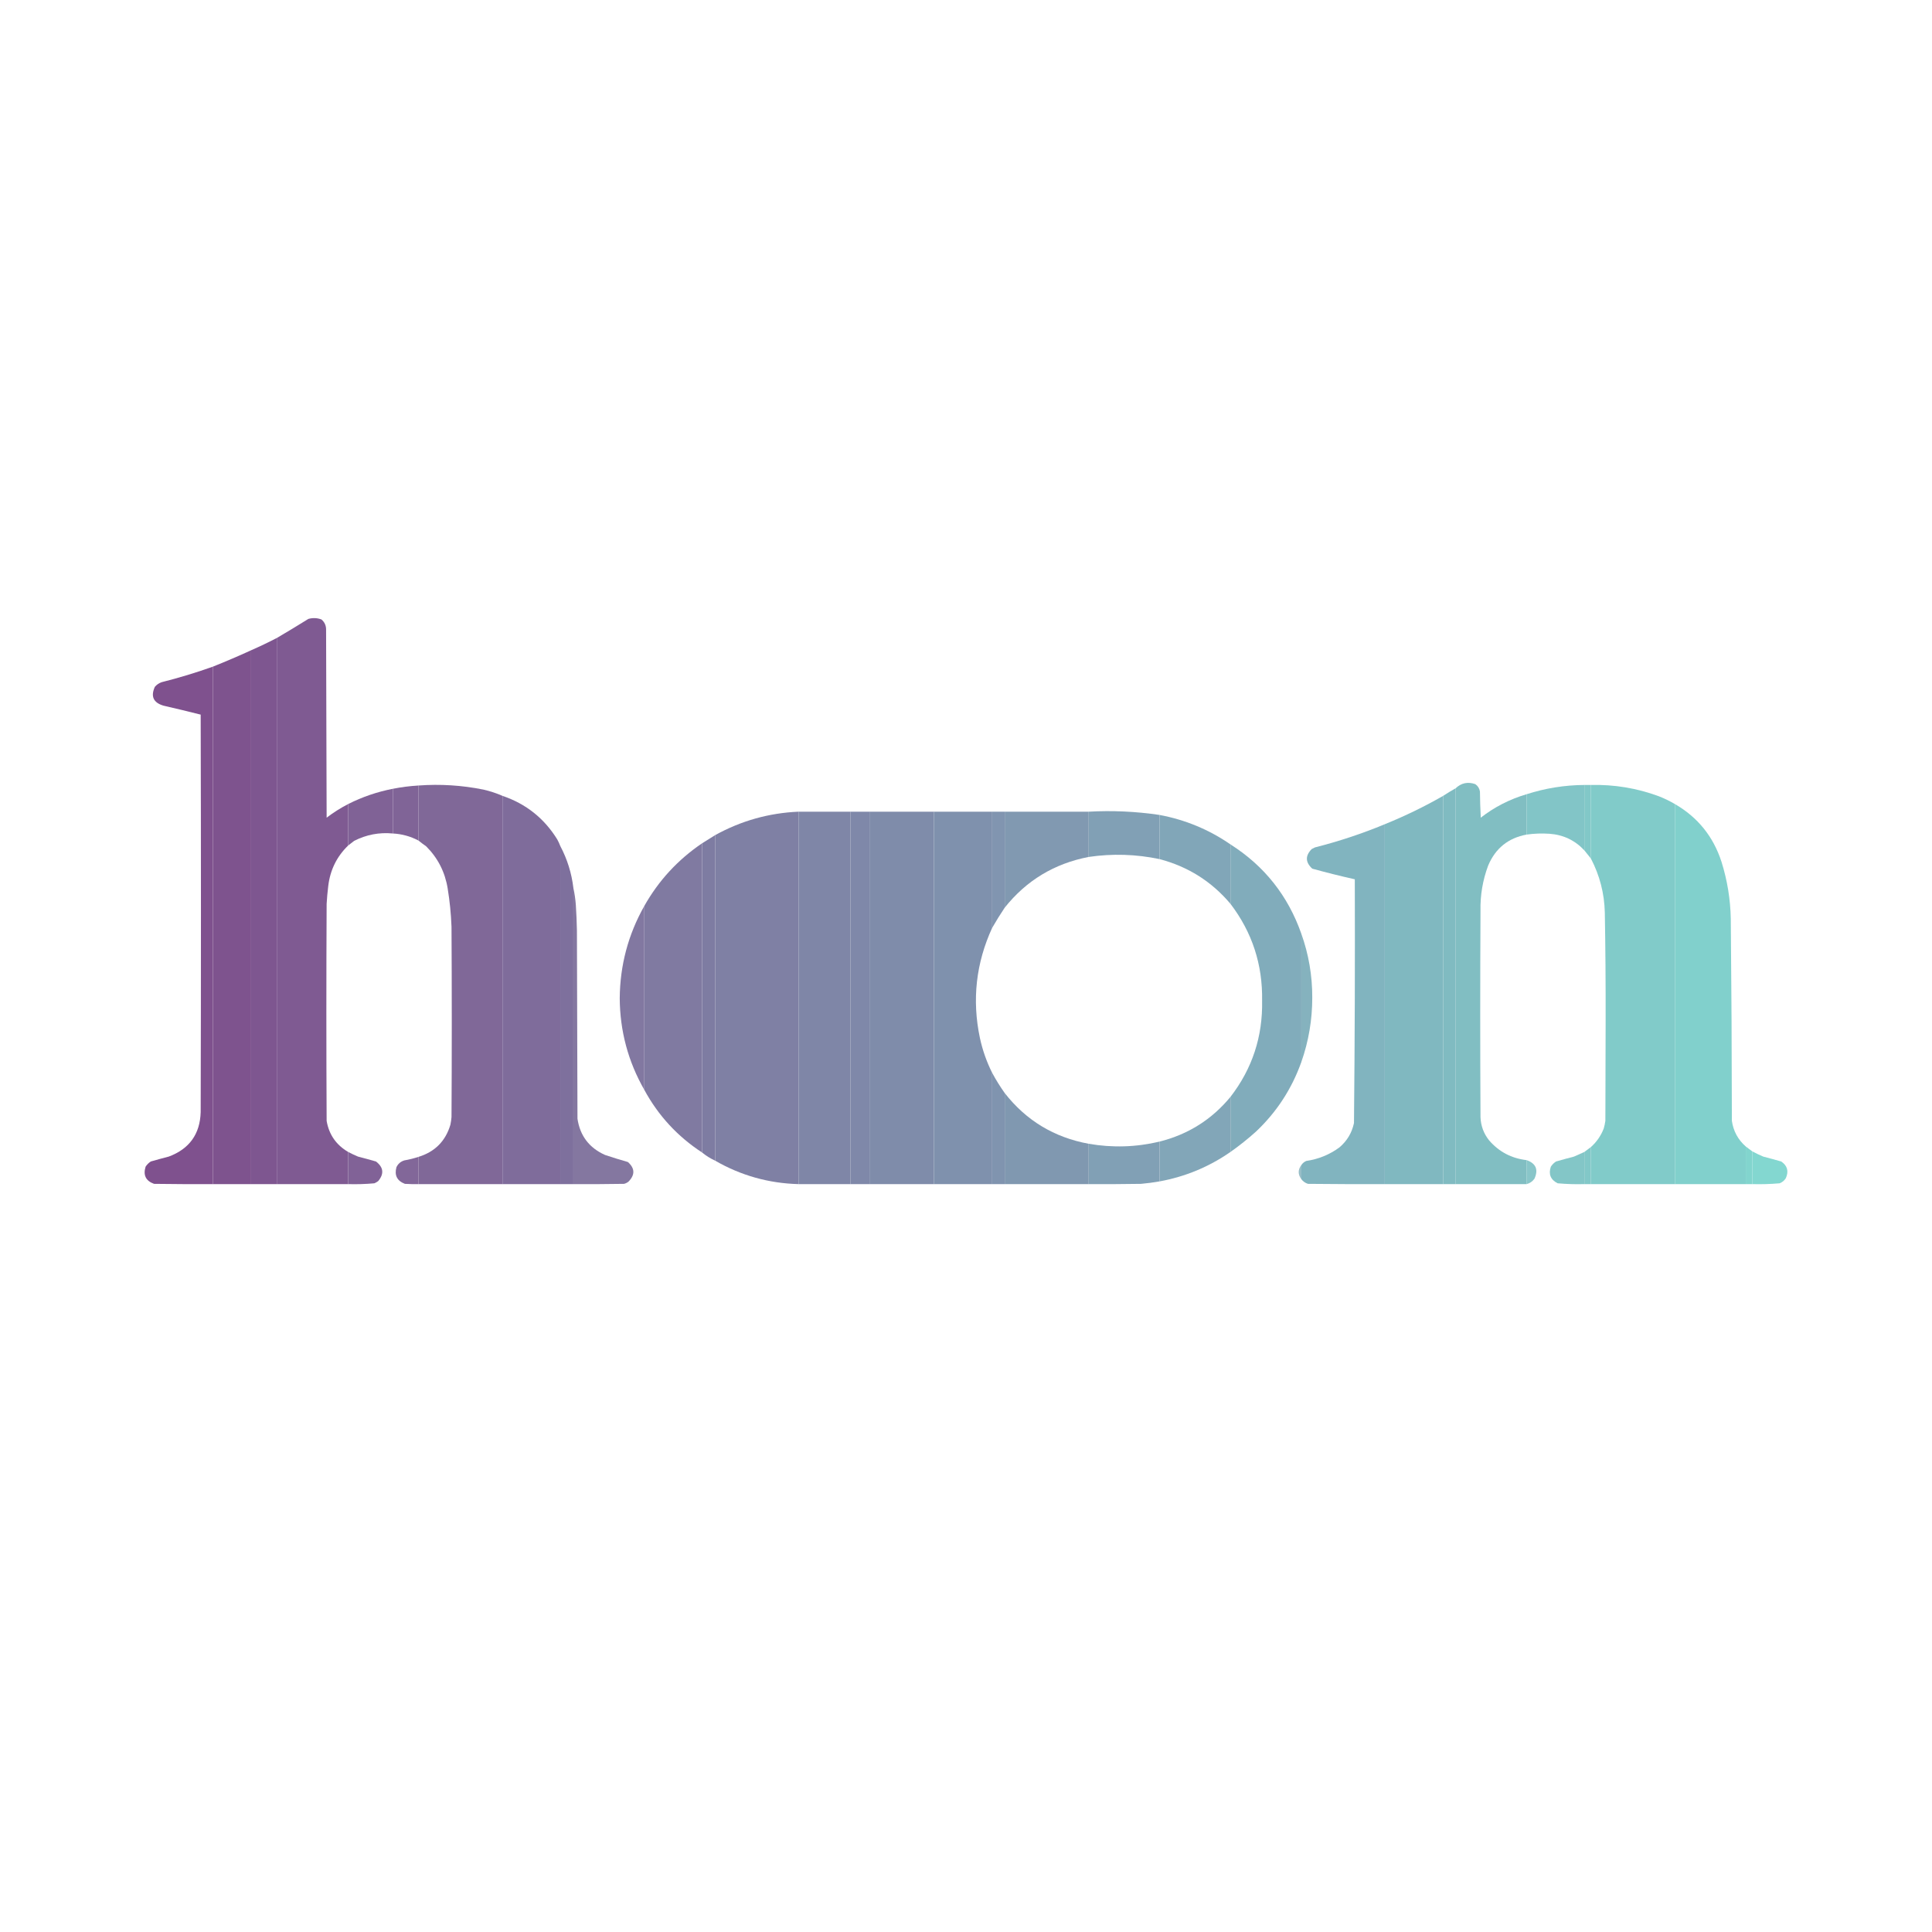
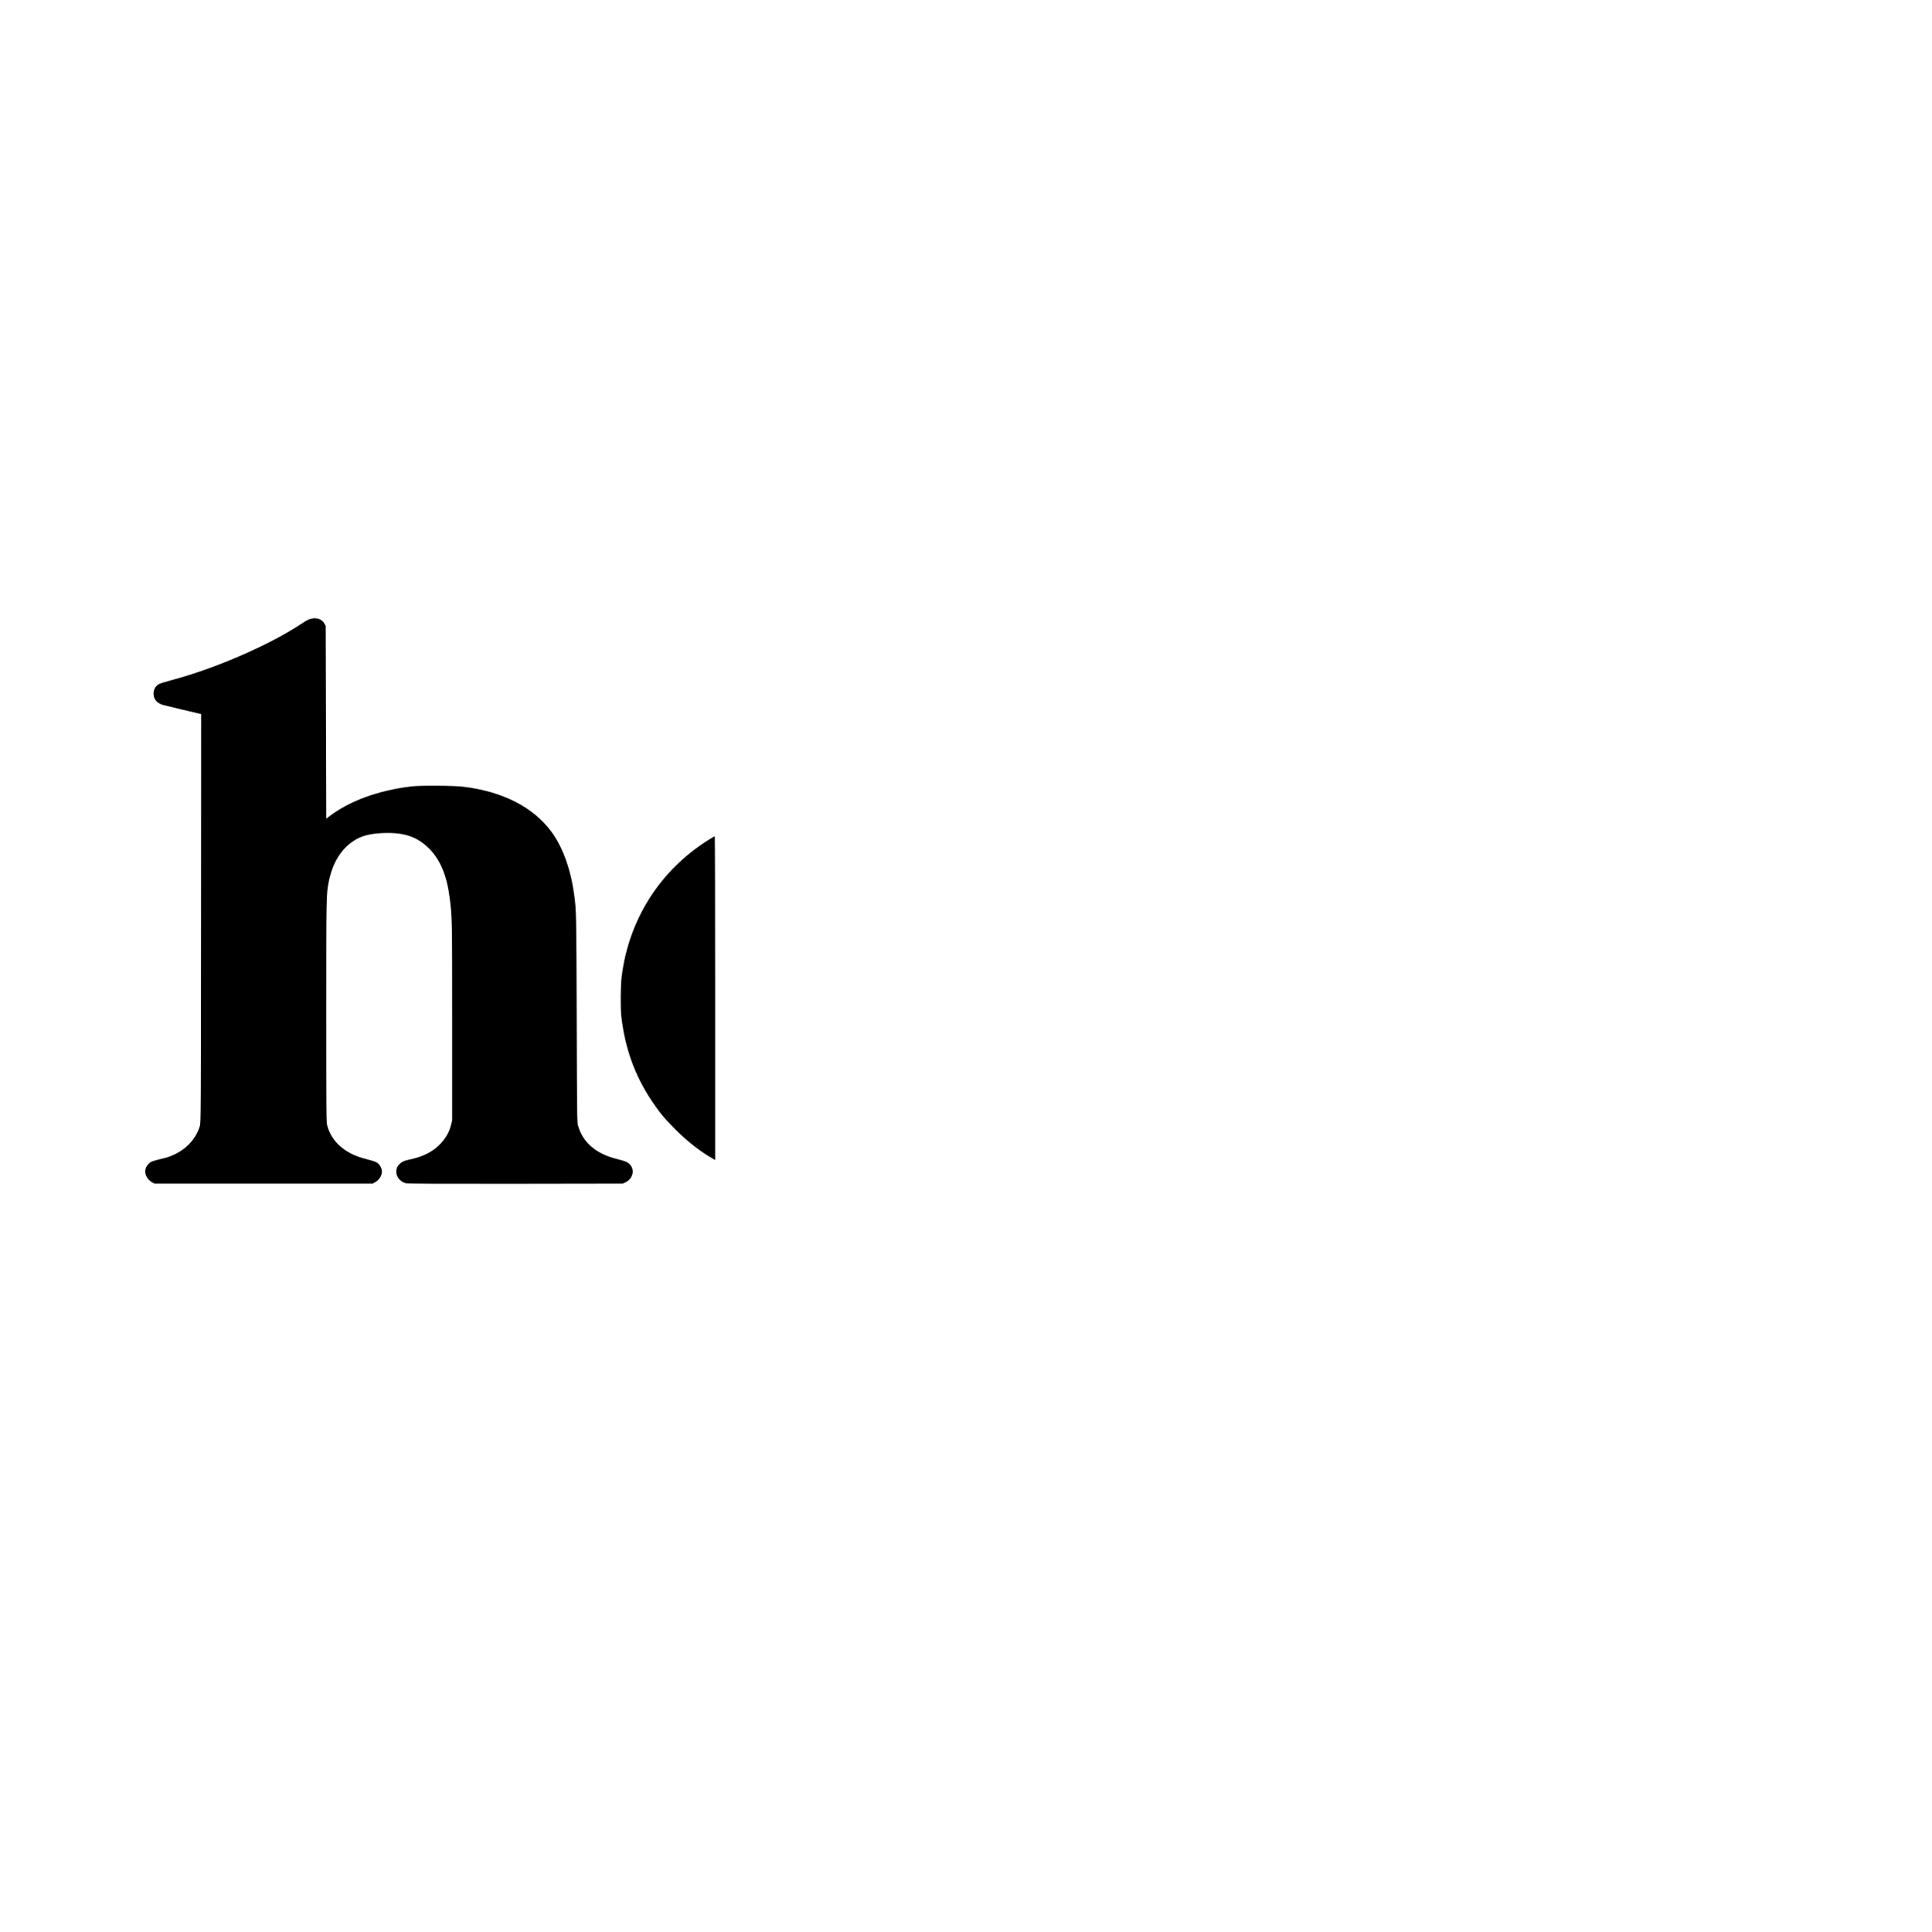
- <svg xmlns="http://www.w3.org/2000/svg" version="1.1" width="3543px" height="3543px" style="shape-rendering:geometricPrecision; text-rendering:geometricPrecision; image-rendering:optimizeQuality; fill-rule:evenodd; clip-rule:evenodd">
-   <g>
-     <path style="opacity:0.991" fill="#7e5991" d="M 638.5,1474.5 C 638.5,1499.83 638.5,1525.17 638.5,1550.5C 617.701,1570.63 605.534,1595.29 602,1624.5C 600.639,1635.47 599.639,1646.47 599,1657.5C 598.333,1790.17 598.333,1922.83 599,2055.5C 603.33,2080.66 616.497,2099.66 638.5,2112.5C 638.5,2132.17 638.5,2151.83 638.5,2171.5C 595.167,2171.5 551.833,2171.5 508.5,2171.5C 508.5,1837.5 508.5,1503.5 508.5,1169.5C 527.592,1158.26 546.592,1146.76 565.5,1135C 573.646,1132.72 581.646,1133.06 589.5,1136C 595.165,1140.83 597.998,1147 598,1154.5C 598.333,1269.5 598.667,1384.5 599,1499.5C 611.435,1490.03 624.601,1481.7 638.5,1474.5 Z" />
-   </g>
-   <g>
-     <path style="opacity:0.999" fill="#7e5690" d="M 508.5,1169.5 C 508.5,1503.5 508.5,1837.5 508.5,2171.5C 492.5,2171.5 476.5,2171.5 460.5,2171.5C 460.5,1845.17 460.5,1518.83 460.5,1192.5C 476.774,1185.36 492.774,1177.7 508.5,1169.5 Z" />
-   </g>
-   <g>
-     <path style="opacity:0.999" fill="#7e538e" d="M 460.5,1192.5 C 460.5,1518.83 460.5,1845.17 460.5,2171.5C 437.167,2171.5 413.833,2171.5 390.5,2171.5C 390.5,1855.17 390.5,1538.83 390.5,1222.5C 414.008,1213.1 437.341,1203.1 460.5,1192.5 Z" />
-   </g>
-   <g>
-     <path style="opacity:0.99" fill="#7e508d" d="M 390.5,1222.5 C 390.5,1538.83 390.5,1855.17 390.5,2171.5C 354.498,2171.67 318.498,2171.5 282.5,2171C 267.361,2165.55 262.194,2155.05 267,2139.5C 269.5,2135.67 272.667,2132.5 276.5,2130C 287.44,2126.85 298.44,2123.85 309.5,2121C 347.326,2106.86 366.826,2079.69 368,2039.5C 368.667,1796.5 368.667,1553.5 368,1310.5C 345.257,1304.77 322.424,1299.27 299.5,1294C 281.203,1288.45 276.037,1276.95 284,1259.5C 287.421,1255.54 291.588,1252.71 296.5,1251C 328.319,1243 359.653,1233.5 390.5,1222.5 Z" />
-   </g>
-   <g>
-     <path style="opacity:0.991" fill="#80bdc2" d="M 2799.5,1456.5 C 2799.5,1481.17 2799.5,1505.83 2799.5,1530.5C 2765.8,1536.78 2742.3,1555.78 2729,1587.5C 2719.04,1614.23 2714.38,1641.9 2715,1670.5C 2714.33,1796.5 2714.33,1922.5 2715,2048.5C 2715.59,2064.67 2720.93,2079.01 2731,2091.5C 2749.04,2112.27 2771.87,2124.27 2799.5,2127.5C 2799.5,2142.17 2799.5,2156.83 2799.5,2171.5C 2756.17,2171.5 2712.83,2171.5 2669.5,2171.5C 2669.5,1929.5 2669.5,1687.5 2669.5,1445.5C 2679.89,1435.74 2691.89,1433.24 2705.5,1438C 2710.24,1441.31 2713.07,1445.81 2714,1451.5C 2714.17,1467.51 2714.67,1483.51 2715.5,1499.5C 2740.68,1479.91 2768.68,1465.58 2799.5,1456.5 Z" />
-   </g>
-   <g>
-     <path style="opacity:0.996" fill="#7f6798" d="M 921.5,1459.5 C 921.5,1696.83 921.5,1934.17 921.5,2171.5C 870.167,2171.5 818.833,2171.5 767.5,2171.5C 767.5,2154.83 767.5,2138.17 767.5,2121.5C 797.587,2112.25 817.087,2092.58 826,2062.5C 826.958,2057.88 827.625,2053.21 828,2048.5C 828.667,1932.17 828.667,1815.83 828,1699.5C 827.119,1676.02 824.785,1652.69 821,1629.5C 816.137,1599.27 802.97,1573.44 781.5,1552C 776.65,1548.64 771.983,1545.14 767.5,1541.5C 767.5,1507.83 767.5,1474.17 767.5,1440.5C 807.511,1437.58 847.178,1440.08 886.5,1448C 898.635,1450.77 910.301,1454.6 921.5,1459.5 Z" />
-   </g>
-   <g>
-     <path style="opacity:0.986" fill="#81c4c6" d="M 2905.5,1439.5 C 2905.5,1479.5 2905.5,1519.5 2905.5,1559.5C 2888.3,1541.03 2866.96,1530.86 2841.5,1529C 2827.42,1528.04 2813.42,1528.54 2799.5,1530.5C 2799.5,1505.83 2799.5,1481.17 2799.5,1456.5C 2833.92,1445.43 2869.25,1439.76 2905.5,1439.5 Z" />
-   </g>
-   <g>
-     <path style="opacity:0.988" fill="#81c7c7" d="M 2905.5,1439.5 C 2909.5,1439.5 2913.5,1439.5 2917.5,1439.5C 2917.5,1484.5 2917.5,1529.5 2917.5,1574.5C 2913.53,1569.52 2909.53,1564.52 2905.5,1559.5C 2905.5,1519.5 2905.5,1479.5 2905.5,1439.5 Z" />
-   </g>
-   <g>
-     <path style="opacity:0.995" fill="#81cbc9" d="M 2917.5,1439.5 C 2960.17,1438.48 3001.5,1445.31 3041.5,1460C 3051.92,1464.05 3061.92,1468.88 3071.5,1474.5C 3071.5,1706.83 3071.5,1939.17 3071.5,2171.5C 3020.17,2171.5 2968.83,2171.5 2917.5,2171.5C 2917.5,2148.83 2917.5,2126.17 2917.5,2103.5C 2928.05,2094.08 2935.88,2082.74 2941,2069.5C 2942.32,2064.9 2943.32,2060.23 2944,2055.5C 2944.17,1994.17 2944.33,1932.83 2944.5,1871.5C 2944.64,1805.49 2944.14,1739.49 2943,1673.5C 2942.15,1638.41 2933.65,1605.41 2917.5,1574.5C 2917.5,1529.5 2917.5,1484.5 2917.5,1439.5 Z" />
-   </g>
-   <g>
-     <path style="opacity:0.988" fill="#7e6296" d="M 767.5,1440.5 C 767.5,1474.17 767.5,1507.83 767.5,1541.5C 752.828,1533.72 737.161,1529.39 720.5,1528.5C 720.5,1501.17 720.5,1473.83 720.5,1446.5C 736.023,1443.43 751.69,1441.43 767.5,1440.5 Z" />
-   </g>
-   <g>
-     <path style="opacity:0.999" fill="#80bbc1" d="M 2669.5,1445.5 C 2669.5,1687.5 2669.5,1929.5 2669.5,2171.5C 2661.83,2171.5 2654.17,2171.5 2646.5,2171.5C 2646.5,1934.17 2646.5,1696.83 2646.5,1459.5C 2653.99,1454.59 2661.66,1449.92 2669.5,1445.5 Z" />
-   </g>
-   <g>
-     <path style="opacity:0.983" fill="#7e5f94" d="M 720.5,1446.5 C 720.5,1473.83 720.5,1501.17 720.5,1528.5C 695.461,1526.12 671.795,1530.62 649.5,1542C 645.803,1544.84 642.137,1547.68 638.5,1550.5C 638.5,1525.17 638.5,1499.83 638.5,1474.5C 664.505,1461.39 691.838,1452.05 720.5,1446.5 Z" />
-   </g>
-   <g>
-     <path style="opacity:0.999" fill="#7f6c9b" d="M 921.5,1459.5 C 964.594,1474.09 998.094,1500.76 1022,1539.5C 1024.12,1543.4 1025.95,1547.4 1027.5,1551.5C 1027.5,1758.17 1027.5,1964.83 1027.5,2171.5C 992.167,2171.5 956.833,2171.5 921.5,2171.5C 921.5,1934.17 921.5,1696.83 921.5,1459.5 Z" />
-   </g>
-   <g>
-     <path style="opacity:0.999" fill="#80b8c0" d="M 2646.5,1459.5 C 2646.5,1696.83 2646.5,1934.17 2646.5,2171.5C 2610.83,2171.5 2575.17,2171.5 2539.5,2171.5C 2539.5,1951.5 2539.5,1731.5 2539.5,1511.5C 2576.36,1496.57 2612.03,1479.24 2646.5,1459.5 Z" />
-   </g>
-   <g>
-     <path style="opacity:0.993" fill="#81d0cc" d="M 3071.5,1474.5 C 3113.51,1498.8 3142.01,1534.13 3157,1580.5C 3167.6,1614.35 3173.26,1649.02 3174,1684.5C 3175.22,1808.16 3175.89,1931.83 3176,2055.5C 3178.76,2074.36 3187.26,2090.03 3201.5,2102.5C 3201.5,2125.5 3201.5,2148.5 3201.5,2171.5C 3158.17,2171.5 3114.83,2171.5 3071.5,2171.5C 3071.5,1939.17 3071.5,1706.83 3071.5,1474.5 Z" />
-   </g>
-   <g>
-     <path style="opacity:0.986" fill="#809fb4" d="M 2126.5,1494.5 C 2126.5,1521.5 2126.5,1548.5 2126.5,1575.5C 2083.43,1566.43 2040.09,1565.1 1996.5,1571.5C 1996.5,1543.83 1996.5,1516.17 1996.5,1488.5C 2040.05,1486.08 2083.38,1488.08 2126.5,1494.5 Z" />
-   </g>
-   <g>
-     <path style="opacity:0.998" fill="#7f80a4" d="M 1464.5,1488.5 C 1464.5,1716.17 1464.5,1943.83 1464.5,2171.5C 1409.73,2170.06 1358.73,2155.73 1311.5,2128.5C 1311.5,1929.5 1311.5,1730.5 1311.5,1531.5C 1359.09,1505.19 1410.09,1490.86 1464.5,1488.5 Z" />
-   </g>
-   <g>
-     <path style="opacity:0.999" fill="#7f86a7" d="M 1464.5,1488.5 C 1496.17,1488.5 1527.83,1488.5 1559.5,1488.5C 1559.5,1716.17 1559.5,1943.83 1559.5,2171.5C 1527.83,2171.5 1496.17,2171.5 1464.5,2171.5C 1464.5,1943.83 1464.5,1716.17 1464.5,1488.5 Z" />
-   </g>
-   <g>
-     <path style="opacity:0.999" fill="#7f88a9" d="M 1559.5,1488.5 C 1571.17,1488.5 1582.83,1488.5 1594.5,1488.5C 1594.5,1716.17 1594.5,1943.83 1594.5,2171.5C 1582.83,2171.5 1571.17,2171.5 1559.5,2171.5C 1559.5,1943.83 1559.5,1716.17 1559.5,1488.5 Z" />
-   </g>
-   <g>
-     <path style="opacity:0.999" fill="#7f8caa" d="M 1594.5,1488.5 C 1633.83,1488.5 1673.17,1488.5 1712.5,1488.5C 1712.5,1716.17 1712.5,1943.83 1712.5,2171.5C 1673.17,2171.5 1633.83,2171.5 1594.5,2171.5C 1594.5,1943.83 1594.5,1716.17 1594.5,1488.5 Z" />
-   </g>
-   <g>
-     <path style="opacity:0.997" fill="#7f91ad" d="M 1712.5,1488.5 C 1748.17,1488.5 1783.83,1488.5 1819.5,1488.5C 1819.5,1559.5 1819.5,1630.5 1819.5,1701.5C 1789.79,1766.27 1782.29,1833.6 1797,1903.5C 1801.83,1925.82 1809.33,1947.15 1819.5,1967.5C 1819.5,2035.5 1819.5,2103.5 1819.5,2171.5C 1783.83,2171.5 1748.17,2171.5 1712.5,2171.5C 1712.5,1943.83 1712.5,1716.17 1712.5,1488.5 Z" />
-   </g>
-   <g>
-     <path style="opacity:0.99" fill="#8094af" d="M 1819.5,1488.5 C 1827.17,1488.5 1834.83,1488.5 1842.5,1488.5C 1842.5,1547.17 1842.5,1605.83 1842.5,1664.5C 1834.43,1676.57 1826.76,1688.91 1819.5,1701.5C 1819.5,1630.5 1819.5,1559.5 1819.5,1488.5 Z" />
-   </g>
-   <g>
-     <path style="opacity:0.987" fill="#8098b0" d="M 1842.5,1488.5 C 1893.83,1488.5 1945.17,1488.5 1996.5,1488.5C 1996.5,1516.17 1996.5,1543.83 1996.5,1571.5C 1933.5,1583.65 1882.16,1614.65 1842.5,1664.5C 1842.5,1605.83 1842.5,1547.17 1842.5,1488.5 Z" />
-   </g>
-   <g>
-     <path style="opacity:0.985" fill="#80a5b7" d="M 2126.5,1494.5 C 2173.83,1503.37 2217.17,1521.37 2256.5,1548.5C 2256.5,1584.83 2256.5,1621.17 2256.5,1657.5C 2221.98,1616.55 2178.64,1589.22 2126.5,1575.5C 2126.5,1548.5 2126.5,1521.5 2126.5,1494.5 Z" />
-   </g>
-   <g>
-     <path style="opacity:0.988" fill="#80b3be" d="M 2539.5,1511.5 C 2539.5,1731.5 2539.5,1951.5 2539.5,2171.5C 2492.5,2171.67 2445.5,2171.5 2398.5,2171C 2393.59,2169.38 2389.59,2166.55 2386.5,2162.5C 2386.5,2153.83 2386.5,2145.17 2386.5,2136.5C 2388.65,2133.2 2391.65,2130.7 2395.5,2129C 2418.03,2125.72 2438.36,2117.39 2456.5,2104C 2470.36,2092.14 2479.19,2077.31 2483,2059.5C 2484.49,1910.53 2484.99,1761.53 2484.5,1612.5C 2458.33,1606.63 2432.33,1600.13 2406.5,1593C 2393.73,1581.28 2393.39,1569.28 2405.5,1557C 2407.5,1556 2409.5,1555 2411.5,1554C 2455.25,1542.92 2497.92,1528.75 2539.5,1511.5 Z" />
-   </g>
-   <g>
-     <path style="opacity:0.998" fill="#7e7ca2" d="M 1311.5,1531.5 C 1311.5,1730.5 1311.5,1929.5 1311.5,2128.5C 1302.82,2124.5 1294.82,2119.5 1287.5,2113.5C 1287.5,1924.5 1287.5,1735.5 1287.5,1546.5C 1295.5,1541.5 1303.5,1536.5 1311.5,1531.5 Z" />
-   </g>
-   <g>
-     <path style="opacity:0.996" fill="#7f79a1" d="M 1287.5,1546.5 C 1287.5,1735.5 1287.5,1924.5 1287.5,2113.5C 1242.4,2084.07 1207.06,2045.73 1181.5,1998.5C 1181.5,1886.17 1181.5,1773.83 1181.5,1661.5C 1207.74,1614.92 1243.08,1576.58 1287.5,1546.5 Z" />
-   </g>
-   <g>
-     <path style="opacity:0.988" fill="#80abba" d="M 2256.5,1548.5 C 2318.72,1588.07 2362.05,1642.73 2386.5,1712.5C 2386.5,1790.83 2386.5,1869.17 2386.5,1947.5C 2369,1996.69 2341.33,2039.19 2303.5,2075C 2288.53,2088.47 2272.87,2100.97 2256.5,2112.5C 2256.5,2078.83 2256.5,2045.17 2256.5,2011.5C 2296.47,1959.75 2315.81,1900.91 2314.5,1835C 2315.63,1768.88 2296.29,1709.71 2256.5,1657.5C 2256.5,1621.17 2256.5,1584.83 2256.5,1548.5 Z" />
-   </g>
-   <g>
-     <path style="opacity:0.997" fill="#7e709d" d="M 1027.5,1551.5 C 1040.27,1575.57 1048.27,1601.24 1051.5,1628.5C 1051.5,1809.5 1051.5,1990.5 1051.5,2171.5C 1043.5,2171.5 1035.5,2171.5 1027.5,2171.5C 1027.5,1964.83 1027.5,1758.17 1027.5,1551.5 Z" />
-   </g>
-   <g>
-     <path style="opacity:0.964" fill="#7f729d" d="M 1051.5,1628.5 C 1053.72,1638.59 1055.22,1648.92 1056,1659.5C 1057.02,1675.15 1057.69,1690.82 1058,1706.5C 1058.33,1821.5 1058.67,1936.5 1059,2051.5C 1063.64,2082.82 1080.48,2104.99 1109.5,2118C 1123.43,2122.65 1137.43,2126.98 1151.5,2131C 1164.44,2142.53 1164.78,2154.53 1152.5,2167C 1150.11,2168.86 1147.45,2170.19 1144.5,2171C 1113.5,2171.5 1082.5,2171.67 1051.5,2171.5C 1051.5,1990.5 1051.5,1809.5 1051.5,1628.5 Z" />
-   </g>
-   <g>
-     <path style="opacity:0.98" fill="#7f759f" d="M 1181.5,1661.5 C 1181.5,1773.83 1181.5,1886.17 1181.5,1998.5C 1151.85,1946.6 1136.85,1890.6 1136.5,1830.5C 1137.01,1770.13 1152.01,1713.79 1181.5,1661.5 Z" />
-   </g>
-   <g>
-     <path style="opacity:0.959" fill="#80afbb" d="M 2386.5,1712.5 C 2399.95,1750.19 2406.62,1789.19 2406.5,1829.5C 2406.51,1870.11 2399.84,1909.44 2386.5,1947.5C 2386.5,1869.17 2386.5,1790.83 2386.5,1712.5 Z" />
-   </g>
-   <g>
-     <path style="opacity:0.993" fill="#8094af" d="M 1819.5,1967.5 C 1826.4,1980.3 1834.07,1992.63 1842.5,2004.5C 1842.5,2060.17 1842.5,2115.83 1842.5,2171.5C 1834.83,2171.5 1827.17,2171.5 1819.5,2171.5C 1819.5,2103.5 1819.5,2035.5 1819.5,1967.5 Z" />
-   </g>
-   <g>
-     <path style="opacity:0.993" fill="#8098b0" d="M 1842.5,2004.5 C 1881.82,2054.85 1933.16,2085.85 1996.5,2097.5C 1996.5,2122.17 1996.5,2146.83 1996.5,2171.5C 1945.17,2171.5 1893.83,2171.5 1842.5,2171.5C 1842.5,2115.83 1842.5,2060.17 1842.5,2004.5 Z" />
-   </g>
-   <g>
-     <path style="opacity:0.982" fill="#80a5b7" d="M 2256.5,2011.5 C 2256.5,2045.17 2256.5,2078.83 2256.5,2112.5C 2217.2,2139.81 2173.86,2157.81 2126.5,2166.5C 2126.5,2142.17 2126.5,2117.83 2126.5,2093.5C 2178.99,2080.28 2222.32,2052.95 2256.5,2011.5 Z" />
-   </g>
-   <g>
-     <path style="opacity:0.991" fill="#809fb4" d="M 2126.5,2093.5 C 2126.5,2117.83 2126.5,2142.17 2126.5,2166.5C 2115.25,2168.49 2103.91,2169.99 2092.5,2171C 2060.5,2171.5 2028.5,2171.67 1996.5,2171.5C 1996.5,2146.83 1996.5,2122.17 1996.5,2097.5C 2040.12,2105.09 2083.45,2103.76 2126.5,2093.5 Z" />
-   </g>
-   <g>
-     <path style="opacity:0.987" fill="#81d5cd" d="M 3201.5,2102.5 C 3205.52,2105.53 3209.52,2108.53 3213.5,2111.5C 3213.5,2131.5 3213.5,2151.5 3213.5,2171.5C 3209.5,2171.5 3205.5,2171.5 3201.5,2171.5C 3201.5,2148.5 3201.5,2125.5 3201.5,2102.5 Z" />
-   </g>
-   <g>
-     <path style="opacity:0.988" fill="#81c7c7" d="M 2917.5,2103.5 C 2917.5,2126.17 2917.5,2148.83 2917.5,2171.5C 2913.5,2171.5 2909.5,2171.5 2905.5,2171.5C 2905.5,2151.83 2905.5,2132.17 2905.5,2112.5C 2909.46,2109.51 2913.46,2106.51 2917.5,2103.5 Z" />
-   </g>
-   <g>
-     <path style="opacity:0.977" fill="#81d6cf" d="M 3213.5,2111.5 C 3220.02,2114.93 3226.69,2118.09 3233.5,2121C 3244.56,2123.85 3255.56,2126.85 3266.5,2130C 3277.78,2137.67 3280.61,2147.84 3275,2160.5C 3272.26,2164.96 3268.43,2168.12 3263.5,2170C 3246.9,2171.46 3230.24,2171.96 3213.5,2171.5C 3213.5,2151.5 3213.5,2131.5 3213.5,2111.5 Z" />
-   </g>
-   <g>
-     <path style="opacity:0.976" fill="#7e5e94" d="M 638.5,2112.5 C 644.353,2115.59 650.353,2118.43 656.5,2121C 667.56,2123.85 678.56,2126.85 689.5,2130C 703.364,2140.64 704.697,2152.64 693.5,2166C 691.33,2167.59 688.996,2168.92 686.5,2170C 670.571,2171.45 654.571,2171.95 638.5,2171.5C 638.5,2151.83 638.5,2132.17 638.5,2112.5 Z" />
-   </g>
-   <g>
-     <path style="opacity:0.977" fill="#81c5c6" d="M 2905.5,2112.5 C 2905.5,2132.17 2905.5,2151.83 2905.5,2171.5C 2889.1,2171.96 2872.76,2171.46 2856.5,2170C 2843.54,2163.44 2839.37,2153.27 2844,2139.5C 2846.5,2135.67 2849.67,2132.5 2853.5,2130C 2864.44,2126.85 2875.44,2123.85 2886.5,2121C 2892.85,2118.15 2899.19,2115.32 2905.5,2112.5 Z" />
-   </g>
-   <g>
-     <path style="opacity:0.968" fill="#7e6296" d="M 767.5,2121.5 C 767.5,2138.17 767.5,2154.83 767.5,2171.5C 759.16,2171.67 750.827,2171.5 742.5,2171C 728.168,2165.5 723.001,2155.34 727,2140.5C 729.962,2134.21 734.795,2130.04 741.5,2128C 750.358,2126.45 759.024,2124.29 767.5,2121.5 Z" />
-   </g>
-   <g>
-     <path style="opacity:0.936" fill="#81c2c5" d="M 2799.5,2127.5 C 2816.66,2133.5 2821.5,2144.83 2814,2161.5C 2810.36,2166.65 2805.53,2169.98 2799.5,2171.5C 2799.5,2156.83 2799.5,2142.17 2799.5,2127.5 Z" />
-   </g>
-   <g>
-     <path style="opacity:0.82" fill="#80aeba" d="M 2386.5,2136.5 C 2386.5,2145.17 2386.5,2153.83 2386.5,2162.5C 2379.98,2153.75 2379.98,2145.08 2386.5,2136.5 Z" />
+ <svg xmlns="http://www.w3.org/2000/svg" version="1.0" width="3543pt" height="3543pt" viewBox="0 0 3543 3543" preserveAspectRatio="xMidYMid meet">
+   <g transform="translate(0,3543) scale(0.1,-0.1)" fill="#000000" stroke="none">
+     <path d="M5707 24079 c-50 -12 -75 -25 -209 -113 -592 -386 -1580 -811 -2357 -1015 -107 -28 -209 -61 -228 -72 -76 -47 -111 -131 -92 -219 18 -85 80 -141 189 -168 40 -11 599 -144 658 -157 l22 -5 -2 -3748 c-3 -3566 -4 -3750 -21 -3807 -79 -265 -290 -472 -580 -571 -37 -13 -112 -33 -165 -44 -53 -12 -116 -30 -140 -41 -53 -26 -96 -78 -112 -134 -25 -89 29 -197 124 -248 l41 -22 2000 0 2000 0 41 22 c93 49 148 156 125 240 -16 58 -51 105 -99 131 -23 13 -106 39 -184 58 -381 93 -631 308 -715 614 -17 61 -18 178 -18 2090 0 2140 0 2157 46 2385 69 344 224 597 459 750 141 92 299 133 545 142 389 14 631 -71 851 -299 195 -202 313 -490 363 -889 46 -362 46 -370 46 -2274 l0 -1810 -22 -87 c-27 -104 -58 -169 -124 -259 -146 -198 -354 -317 -664 -379 -74 -15 -121 -38 -162 -82 -40 -41 -53 -76 -53 -137 0 -98 79 -189 182 -210 38 -8 625 -11 2013 -9 l1960 3 45 21 c125 58 175 200 106 305 -41 61 -87 84 -251 124 -389 95 -632 302 -721 615 -17 62 -18 160 -24 1970 -7 1936 -7 1972 -46 2260 -62 470 -212 885 -422 1166 -335 450 -890 733 -1612 821 -183 22 -794 25 -960 5 -605 -74 -1129 -266 -1502 -551 l-53 -40 -5 1767 -5 1767 -22 42 c-45 83 -137 118 -246 92z" />
+     <path d="M13003 20025 c-898 -563 -1471 -1466 -1599 -2520 -20 -169 -23 -568 -5 -725 67 -582 246 -1079 556 -1545 145 -217 236 -327 439 -530 222 -220 450 -399 679 -530 l47 -27 0 2971 c0 1634 -3 2971 -7 2970 -5 0 -54 -29 -110 -64z" />
  </g>
</svg>
